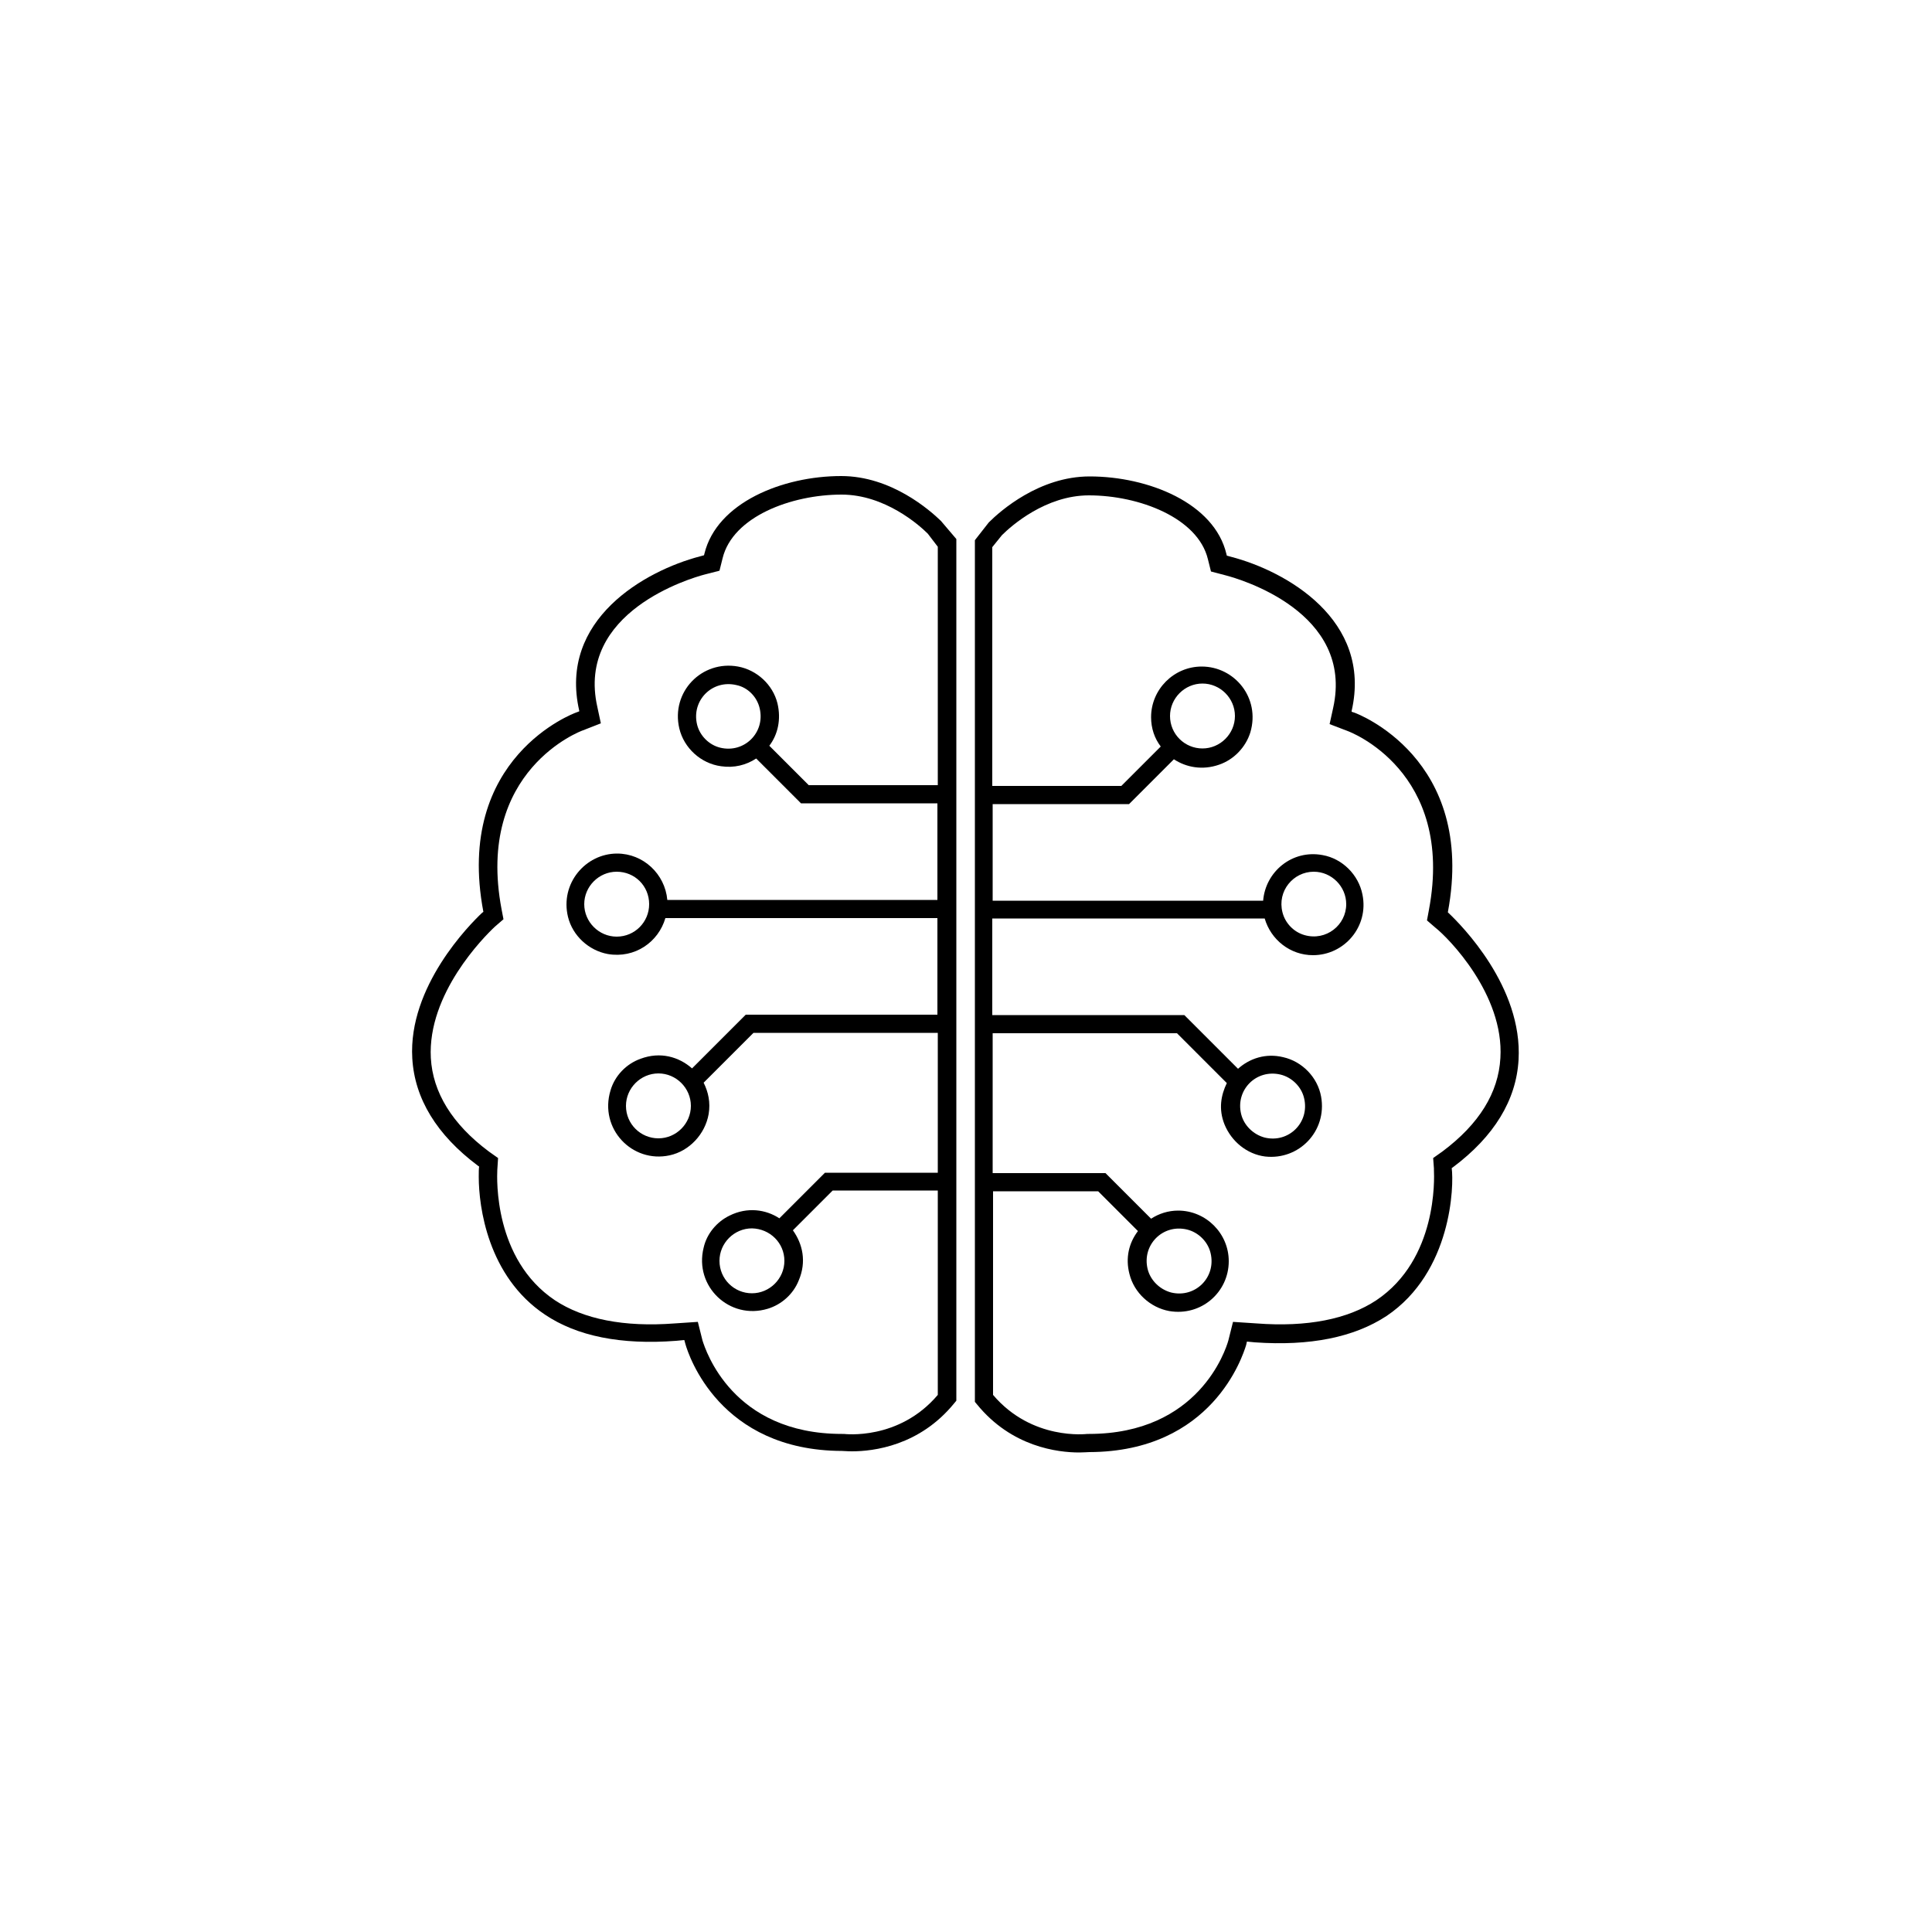
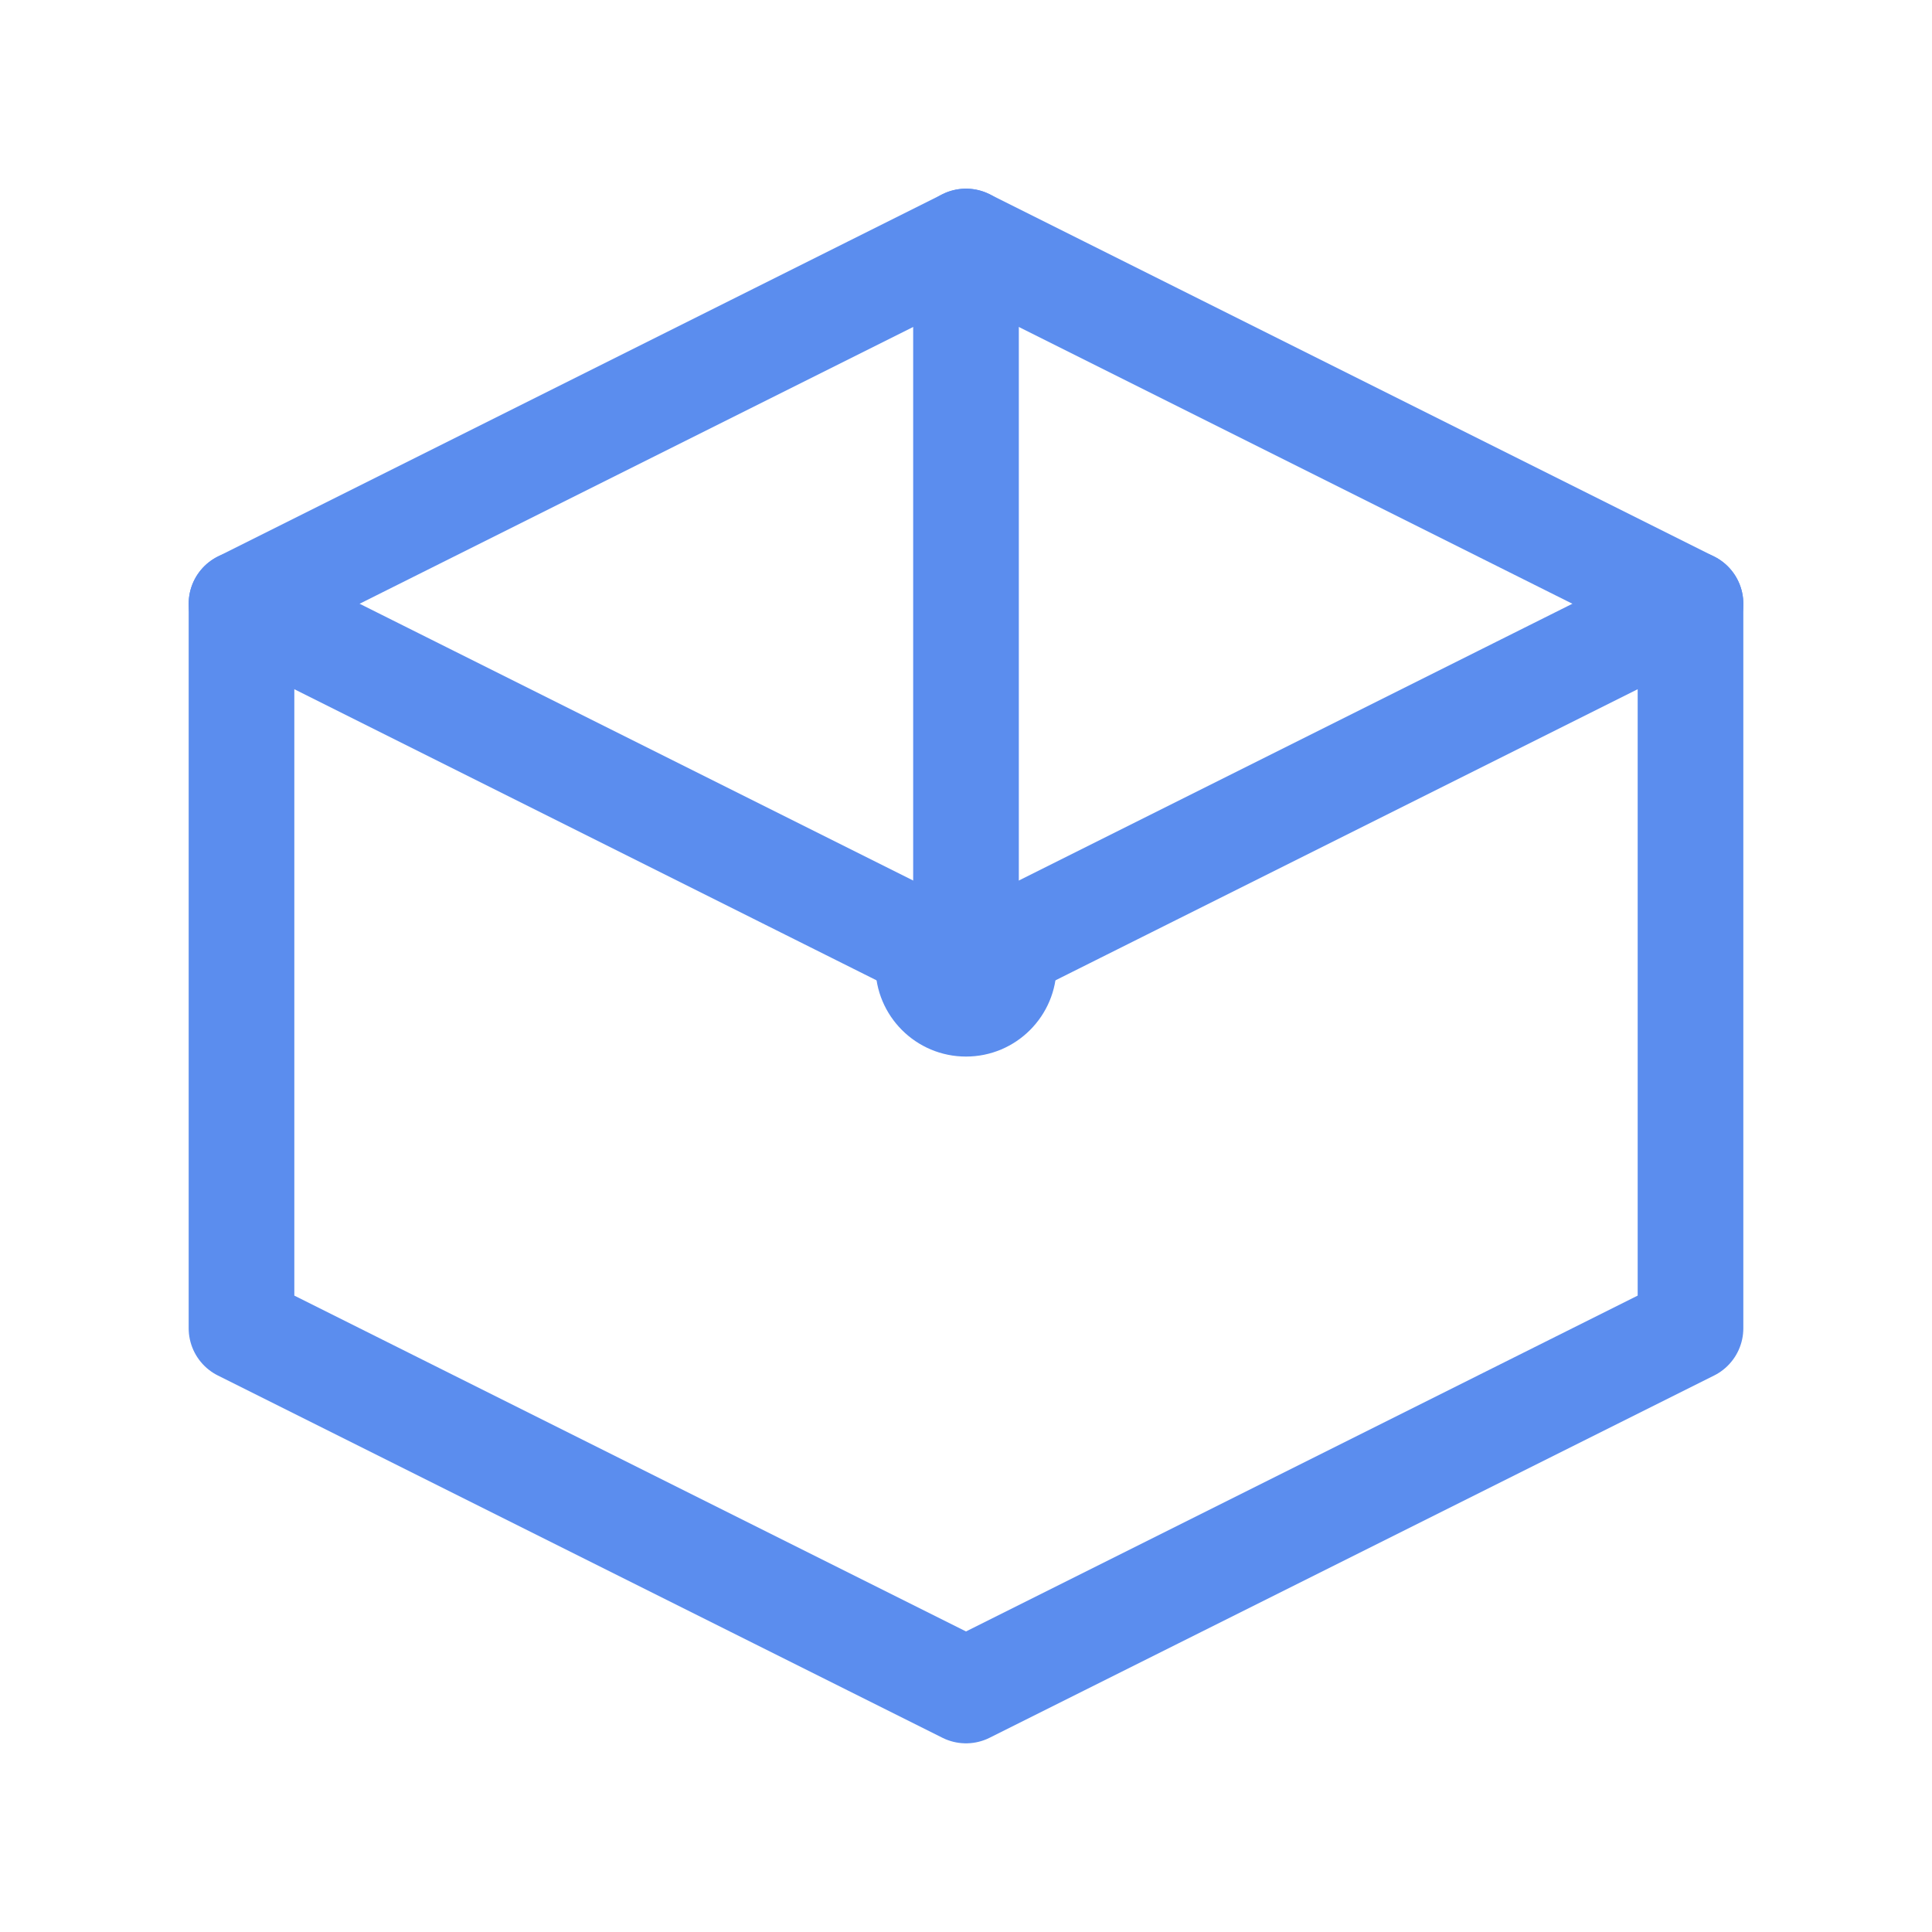
- <svg xmlns="http://www.w3.org/2000/svg" version="1.1" id="Слой_1" x="0px" y="0px" viewBox="0 0 500 500" style="enable-background:new 0 0 500 500;" xml:space="preserve">
-   <g>
-     <path d="M243.5,134.8c-2.8-2.7-12.8-11.6-25.8-11.6c-15.2,0-32.2,6.9-35.4,20.1l-0.1,0.4l-1.1,0.3c-14.1,3.7-36.6,16.3-31.2,39.9   l0,0.2l-0.8,0.3c-0.3,0.1-31.6,11.5-24,51.6l-0.3,0.2c-3.2,3-19.2,19.1-18.1,37.7c0.6,10.4,6.3,19.8,17,27.8l0.3,0.2v0   c-0.1,0.6-0.1,1.5-0.1,2.7c0,7.6,2.3,25.7,17.1,35.6c8.3,5.6,19.7,7.9,34,6.8l2.1-0.2l0.3,1.1c0.8,2.8,8.8,27.5,40.5,27.6   c0.5,0,1.3,0.1,2.6,0.1c5.5,0,17.5-1.4,26.5-12.5l0.5-0.6v-223L243.5,134.8z M242.6,203.2h-33.3L199.1,193c2.2-2.9,3.1-6.8,2.1-11   c-1.2-4.8-5.3-8.6-10.2-9.5c-9.4-1.7-17.4,6.6-15.2,16c1.2,5.1,5.6,9.1,10.8,9.8c3.4,0.5,6.5-0.3,9.1-2l11.6,11.6h35.3v25h-69.9   c-0.6-6.7-6.2-12-13-12c-8.2,0-14.8,7.8-12.7,16.4c1.2,4.9,5.4,8.7,10.3,9.6c7,1.2,13.1-3.1,14.9-9.3h70.4v25H193l-13.9,13.9   c-3.4-3-8.2-4.4-13.3-2.5c-3.7,1.3-6.7,4.4-7.8,8.2c-3,9.9,5.6,18.9,15.3,16.8c5.1-1.1,9.2-5.5,10.1-10.7c0.5-3-0.1-5.7-1.3-8.1   l12.9-12.9h47.7v36.2h-29.2l-11.8,11.8c-3.5-2.3-8.3-3-12.9-0.7c-3.3,1.6-5.9,4.7-6.7,8.3c-2.5,10,6.7,18.8,16.6,15.8   c3.6-1.1,6.6-3.8,8-7.3c2.1-4.9,1-9.5-1.5-13l10.3-10.3h27.2V361c-10.1,11.9-24.2,10.1-24.3,10.1l-0.5,0   c-28.4,0-35.3-21.7-36.1-24.2l-1.2-4.8l-6,0.4c-13.1,1-23.6-1.1-31-6c-15.8-10.6-15-31.5-14.9-33.7l0.2-3.1l-2.4-1.7   c-9.5-7.1-14.5-15.3-15-24.2c-0.9-16.6,13.7-31.3,16.6-34l2.2-1.9l-0.5-2.6c-6.8-36,20.7-46.2,21.1-46.3l4.6-1.8l-0.9-4.2   c-5.6-24.7,24.3-33.4,27.7-34.3l3.9-1l0.8-3.2c2.6-10.8,17.8-16.5,30.8-16.5c11.2,0,20.1,7.9,22.3,10.1l2.6,3.4V203.2z    M196.6,183.3c1.5,6.3-4,11.7-10.2,10.2c-2.9-0.7-5.3-3.1-6-6c-1.5-6.2,3.9-11.7,10.2-10.2C193.5,177.9,195.9,180.3,196.6,183.3z    M168,234c0,4.6-3.7,8.4-8.4,8.4c-4.6,0-8.4-3.8-8.4-8.4c0-4.6,3.8-8.4,8.4-8.4C164.3,225.6,168,229.3,168,234z M178.8,286.2   c0,4.6-3.8,8.4-8.4,8.4c-4.6,0-8.4-3.7-8.4-8.4c0-4.6,3.8-8.4,8.4-8.4C175,277.8,178.8,281.6,178.8,286.2z M203,326.3   c0,4.6-3.8,8.4-8.4,8.4c-4.6,0-8.4-3.7-8.4-8.4c0-4.6,3.8-8.4,8.4-8.4C199.3,318,203,321.7,203,326.3z" />
-     <path d="M374.8,236.2l-0.1-0.1c7.5-40-23.8-51.5-24-51.6l-0.9-0.3l0-0.2c5.4-23.6-17-36.2-31.2-39.9l-1.1-0.3l-0.1-0.4   c-3.1-13.2-20.2-20.1-35.4-20.1c-13,0-23.1,8.9-26.1,11.9l-3.6,4.6v223l0.5,0.6c9,11.1,21,12.5,26.5,12.5c1.2,0,2.1-0.1,2.6-0.1   c31.8-0.1,39.7-24.8,40.6-27.7l0.2-0.9l2.1,0.2c14.2,1,25.6-1.3,34-6.8c17-11.4,17.5-33.9,16.9-38.3v0l0.3-0.2   c10.7-8,16.4-17.4,17-27.8C394.1,255.4,378.2,239.4,374.8,236.2z M388.3,273.8c-0.5,9-5.5,17.1-15,24.2l-2.4,1.7l0.2,2.7l0,0.4   c0.1,2.2,0.9,23.1-14.9,33.7c-7.4,4.9-17.9,7-31,6l-6.1-0.4l-1.2,4.8c-0.7,2.5-7.7,24.2-36.1,24.2l-0.4,0   c-0.1,0-14.3,1.8-24.4-10.1v-52.7h27.2l10.3,10.3c-2.3,3-3.3,6.9-2.2,11.1c1.2,4.9,5.4,8.7,10.3,9.6c8.3,1.4,15.4-4.9,15.4-12.9   c0-7.2-5.9-13.1-13.1-13.1c-2.6,0-5,0.8-7,2.1l-11.8-11.8h-29.2v-36.2h47.7l12.9,12.9c-1.5,3.1-2.2,6.7-0.6,10.7   c1.8,4.4,5.8,7.7,10.5,8.3c8.8,1,16.1-6.6,14.5-15.5c-0.9-5-4.9-9.1-9.8-10.2c-4.5-1.1-8.7,0.3-11.7,3l-13.9-13.9h-49.7v-25h70.5   c1.6,5.5,6.6,9.5,12.5,9.5c8.1,0,14.5-7.4,12.8-15.7c-1-5.1-5.2-9.3-10.3-10.2c-7.9-1.5-14.8,4.3-15.4,11.8h-70v-25h35.3l11.6-11.6   c3.2,2.1,7.4,2.9,11.7,1.4c3.8-1.3,6.9-4.5,8.1-8.4c2.6-8.9-4.1-17-12.6-17c-7.2,0-13.1,5.9-13.1,13.1c0,2.9,0.9,5.5,2.5,7.6   l-10.2,10.2h-33.4v-61.8l2.5-3.1c2.4-2.4,11.3-10.3,22.5-10.3c13,0,28.2,5.8,30.8,16.5l0.8,3.2l3.8,1c3.5,0.9,33.4,9.5,27.8,34.4   l-0.9,4.1l4.7,1.8c0.3,0.1,27.8,10.3,21,46.3l-0.5,2.7l2.2,1.9C374.7,242.6,389.3,257.3,388.3,273.8z M297,328.4   c-1.5-6.2,3.9-11.7,10.2-10.2c2.9,0.7,5.4,3.1,6.1,6.1c1.5,6.3-4,11.7-10.2,10.2C300.1,333.7,297.7,331.3,297,328.4z M321.2,288.3   c-1.5-6.2,3.9-11.7,10.2-10.2c2.9,0.7,5.4,3.1,6.1,6.1c1.5,6.3-4,11.7-10.2,10.2C324.3,293.6,321.9,291.2,321.2,288.3z    M331.9,236.1c-1.4-5.5,2.8-10.5,8.1-10.5c4.6,0,8.4,3.8,8.4,8.4c0,5.4-5.2,9.6-10.8,8C334.8,241.2,332.6,238.9,331.9,236.1z    M302.8,185.3c0-4.6,3.8-8.4,8.4-8.4c4.6,0,8.4,3.8,8.4,8.4c0,4.6-3.8,8.4-8.4,8.4C306.6,193.7,302.8,190,302.8,185.3z" />
-   </g>
+ <svg xmlns="http://www.w3.org/2000/svg" viewBox="0 0 64 64" role="img" aria-label="EasyAi">
+   <style>
+     .frame {
+       fill: none;
+       stroke: #5b8dee;
+       stroke-width: 3.5;
+       stroke-linecap: round;
+       stroke-linejoin: round;
+     }
+     .core {
+       fill: #5b8dee;
+     }
+     @media (prefers-color-scheme: dark) {
+       .frame { stroke: #7aa2ff; }
+       .core  { fill:   #7aa2ff; }
+     }
+   </style>
+   <path class="frame" d="M32 8 L56 20 L56 44 L32 56 L8 44 L8 20 Z" />
+   <path class="frame" d="M32 8 L32 32" />
+   <path class="frame" d="M56 20 L32 32" />
+   <path class="frame" d="M8 20 L32 32" />
+   <circle class="core" cx="32" cy="32" r="3" />
</svg>
